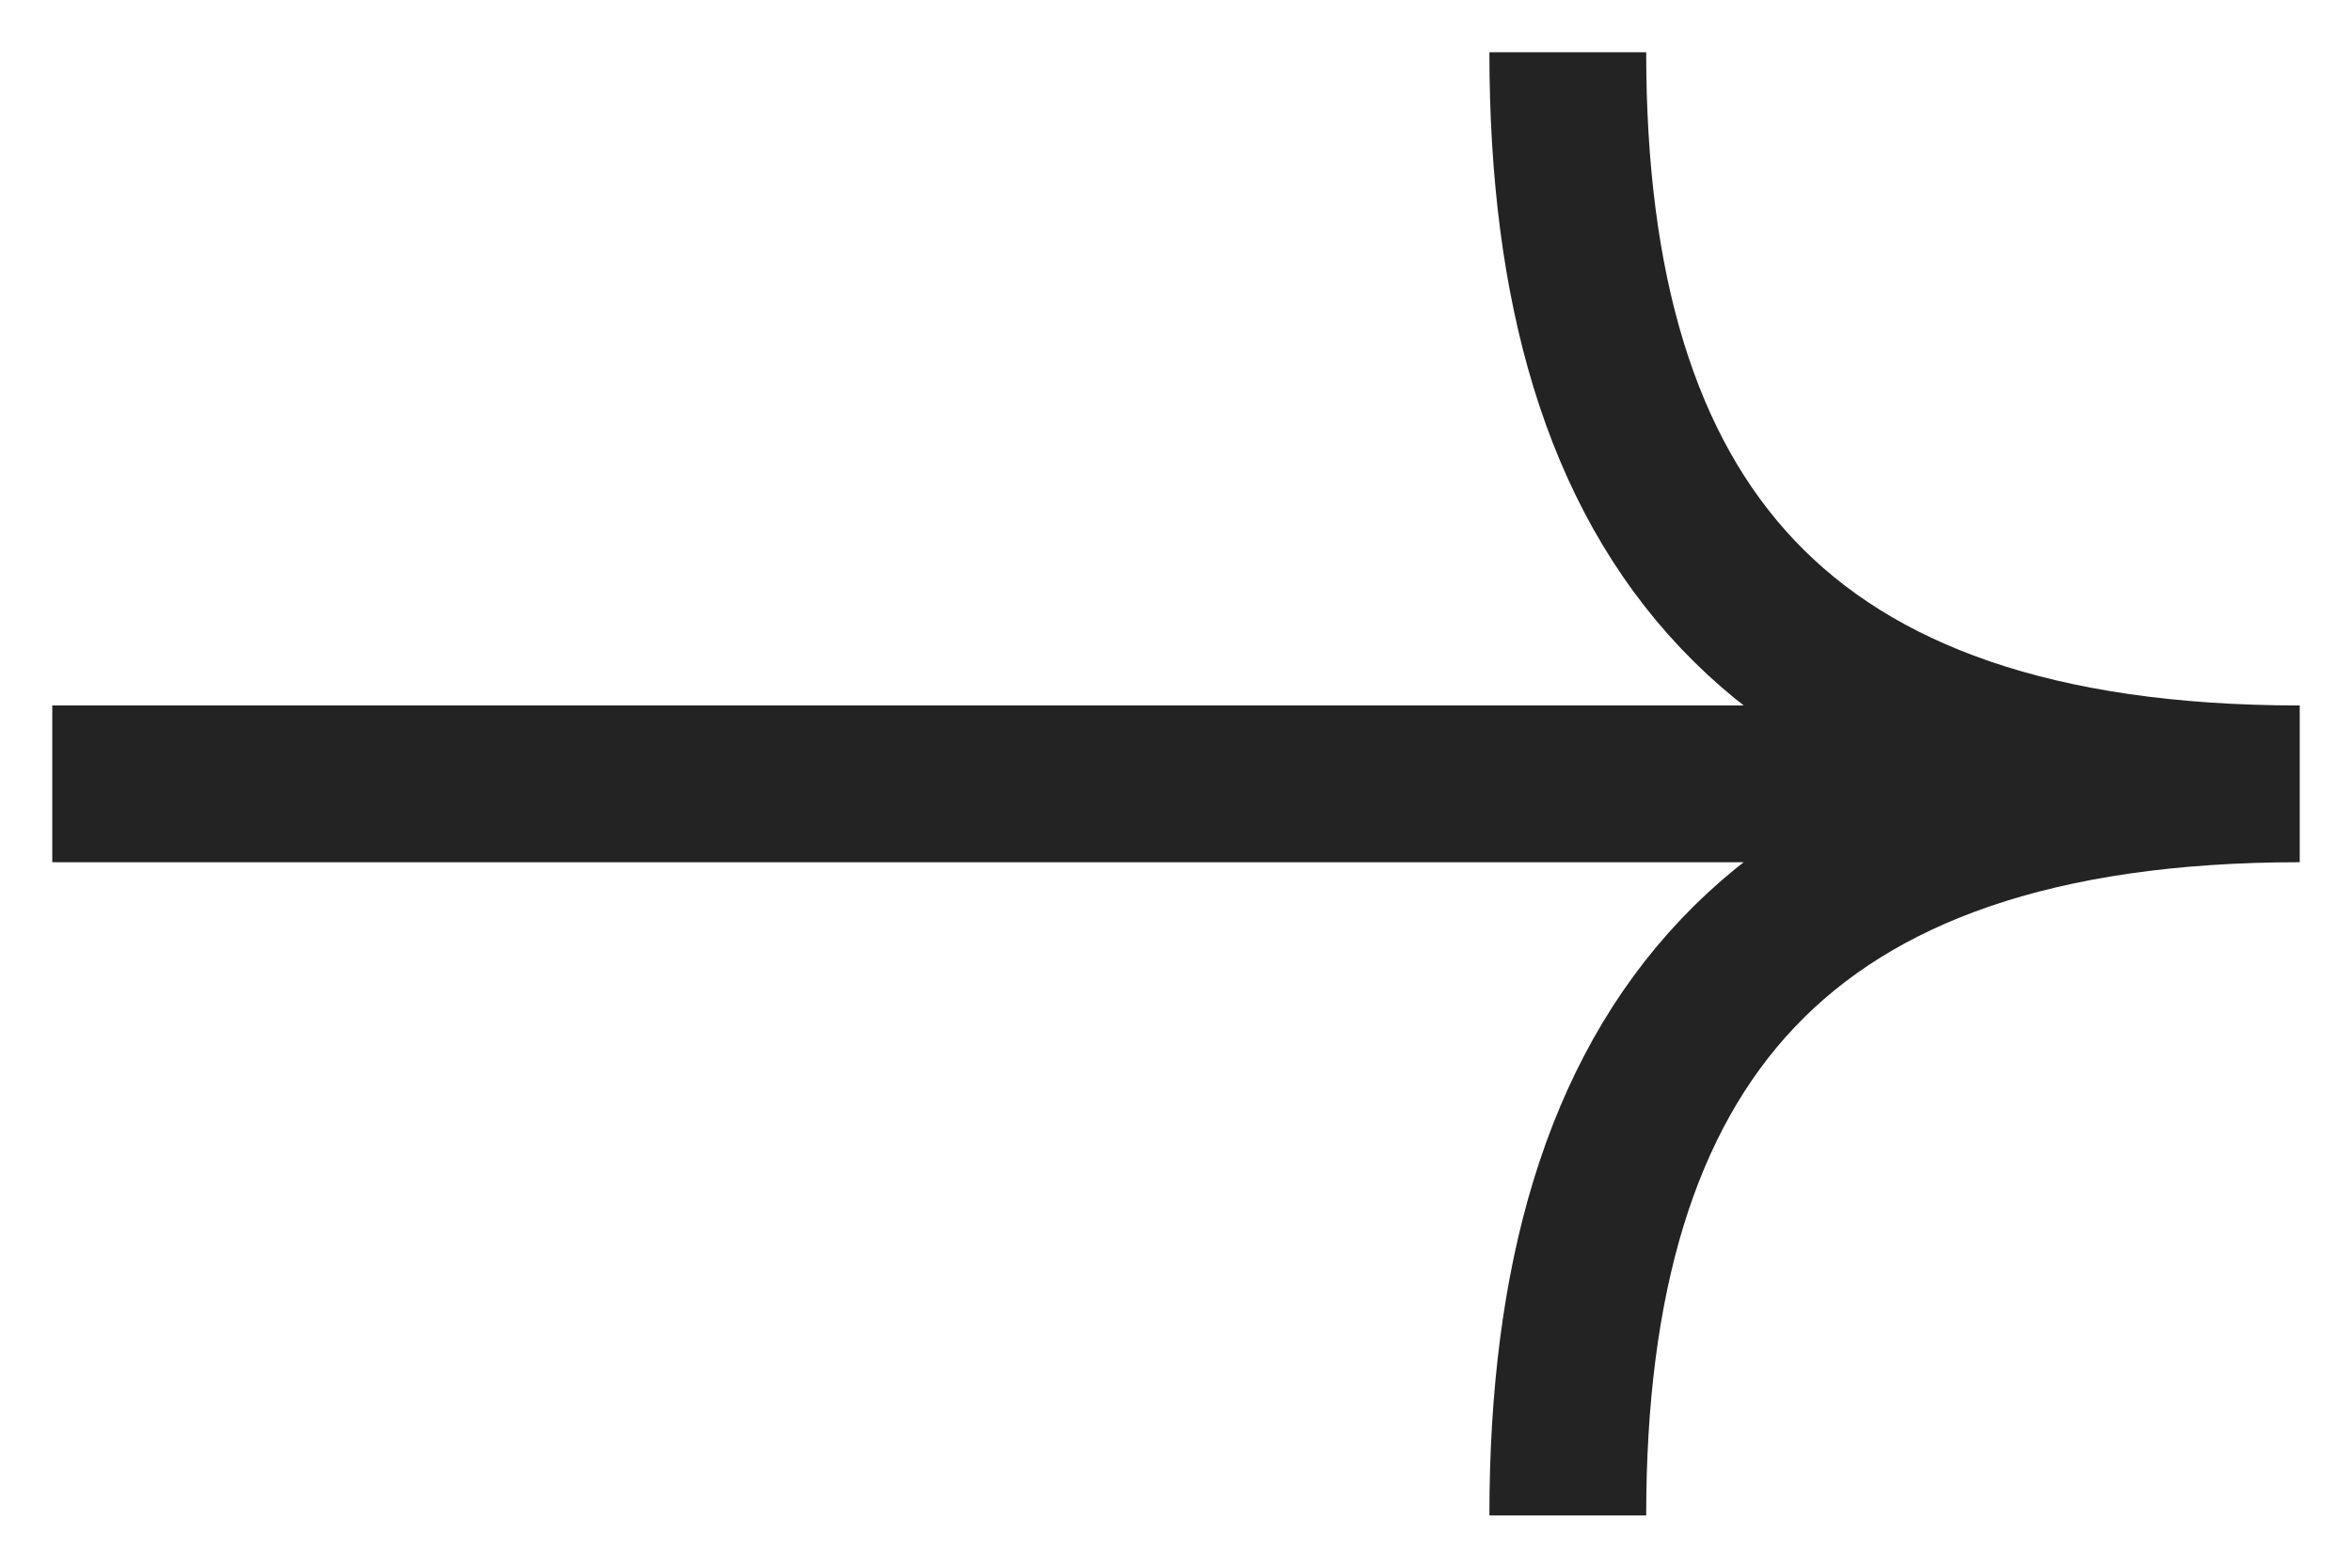
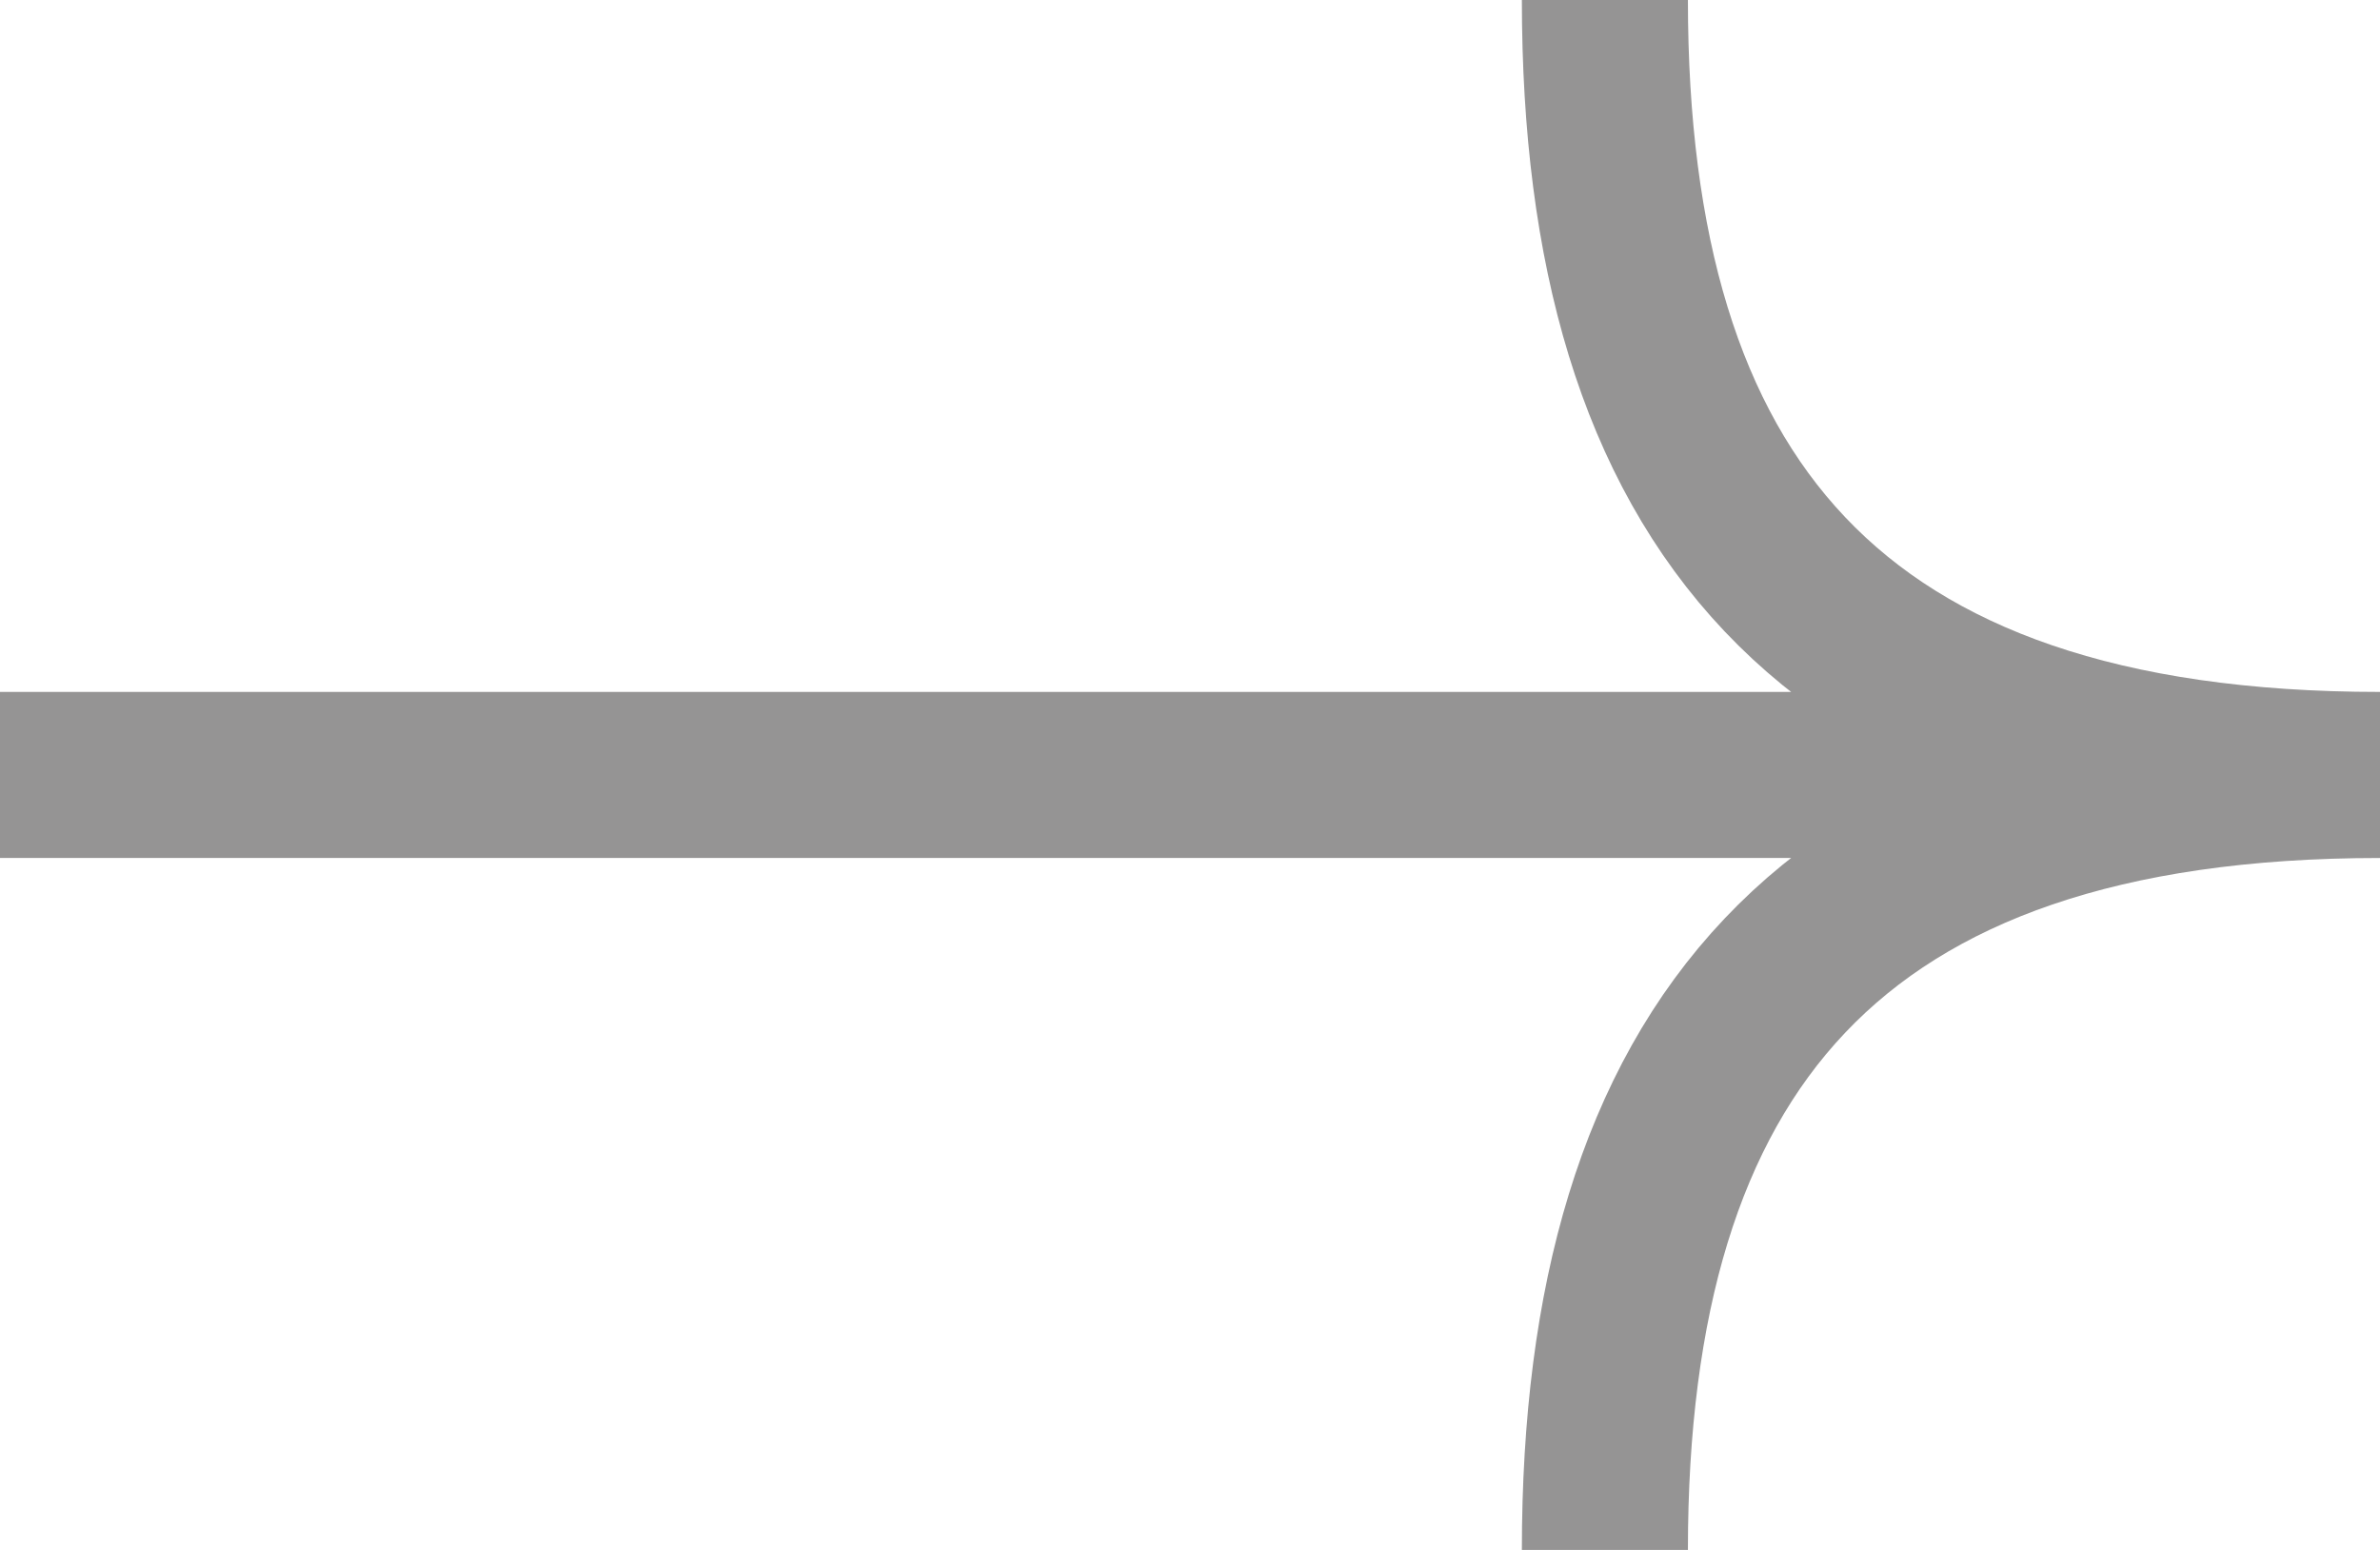
- <svg xmlns="http://www.w3.org/2000/svg" width="45" height="30" viewBox="0 0 45 30" fill="none">
-   <g id="arrow">
-     <path id="path" d="M1 15H44M44 15C34 15 29.996 10 29.996 1M44 15C34 15 29.996 20 29.996 29" stroke="#232323" stroke-width="3" stroke-linejoin="bevel" />
-   </g>
+ <svg xmlns="http://www.w3.org/2000/svg" width="43" height="28" viewBox="0 0 43 28" fill="none">
+   <path id="path" d="M0 14H43M43 14C33 14 28.996 9 28.996 0M43 14C33 14 28.996 19 28.996 28" stroke="#959494" stroke-width="3" stroke-linejoin="bevel" />
</svg>
